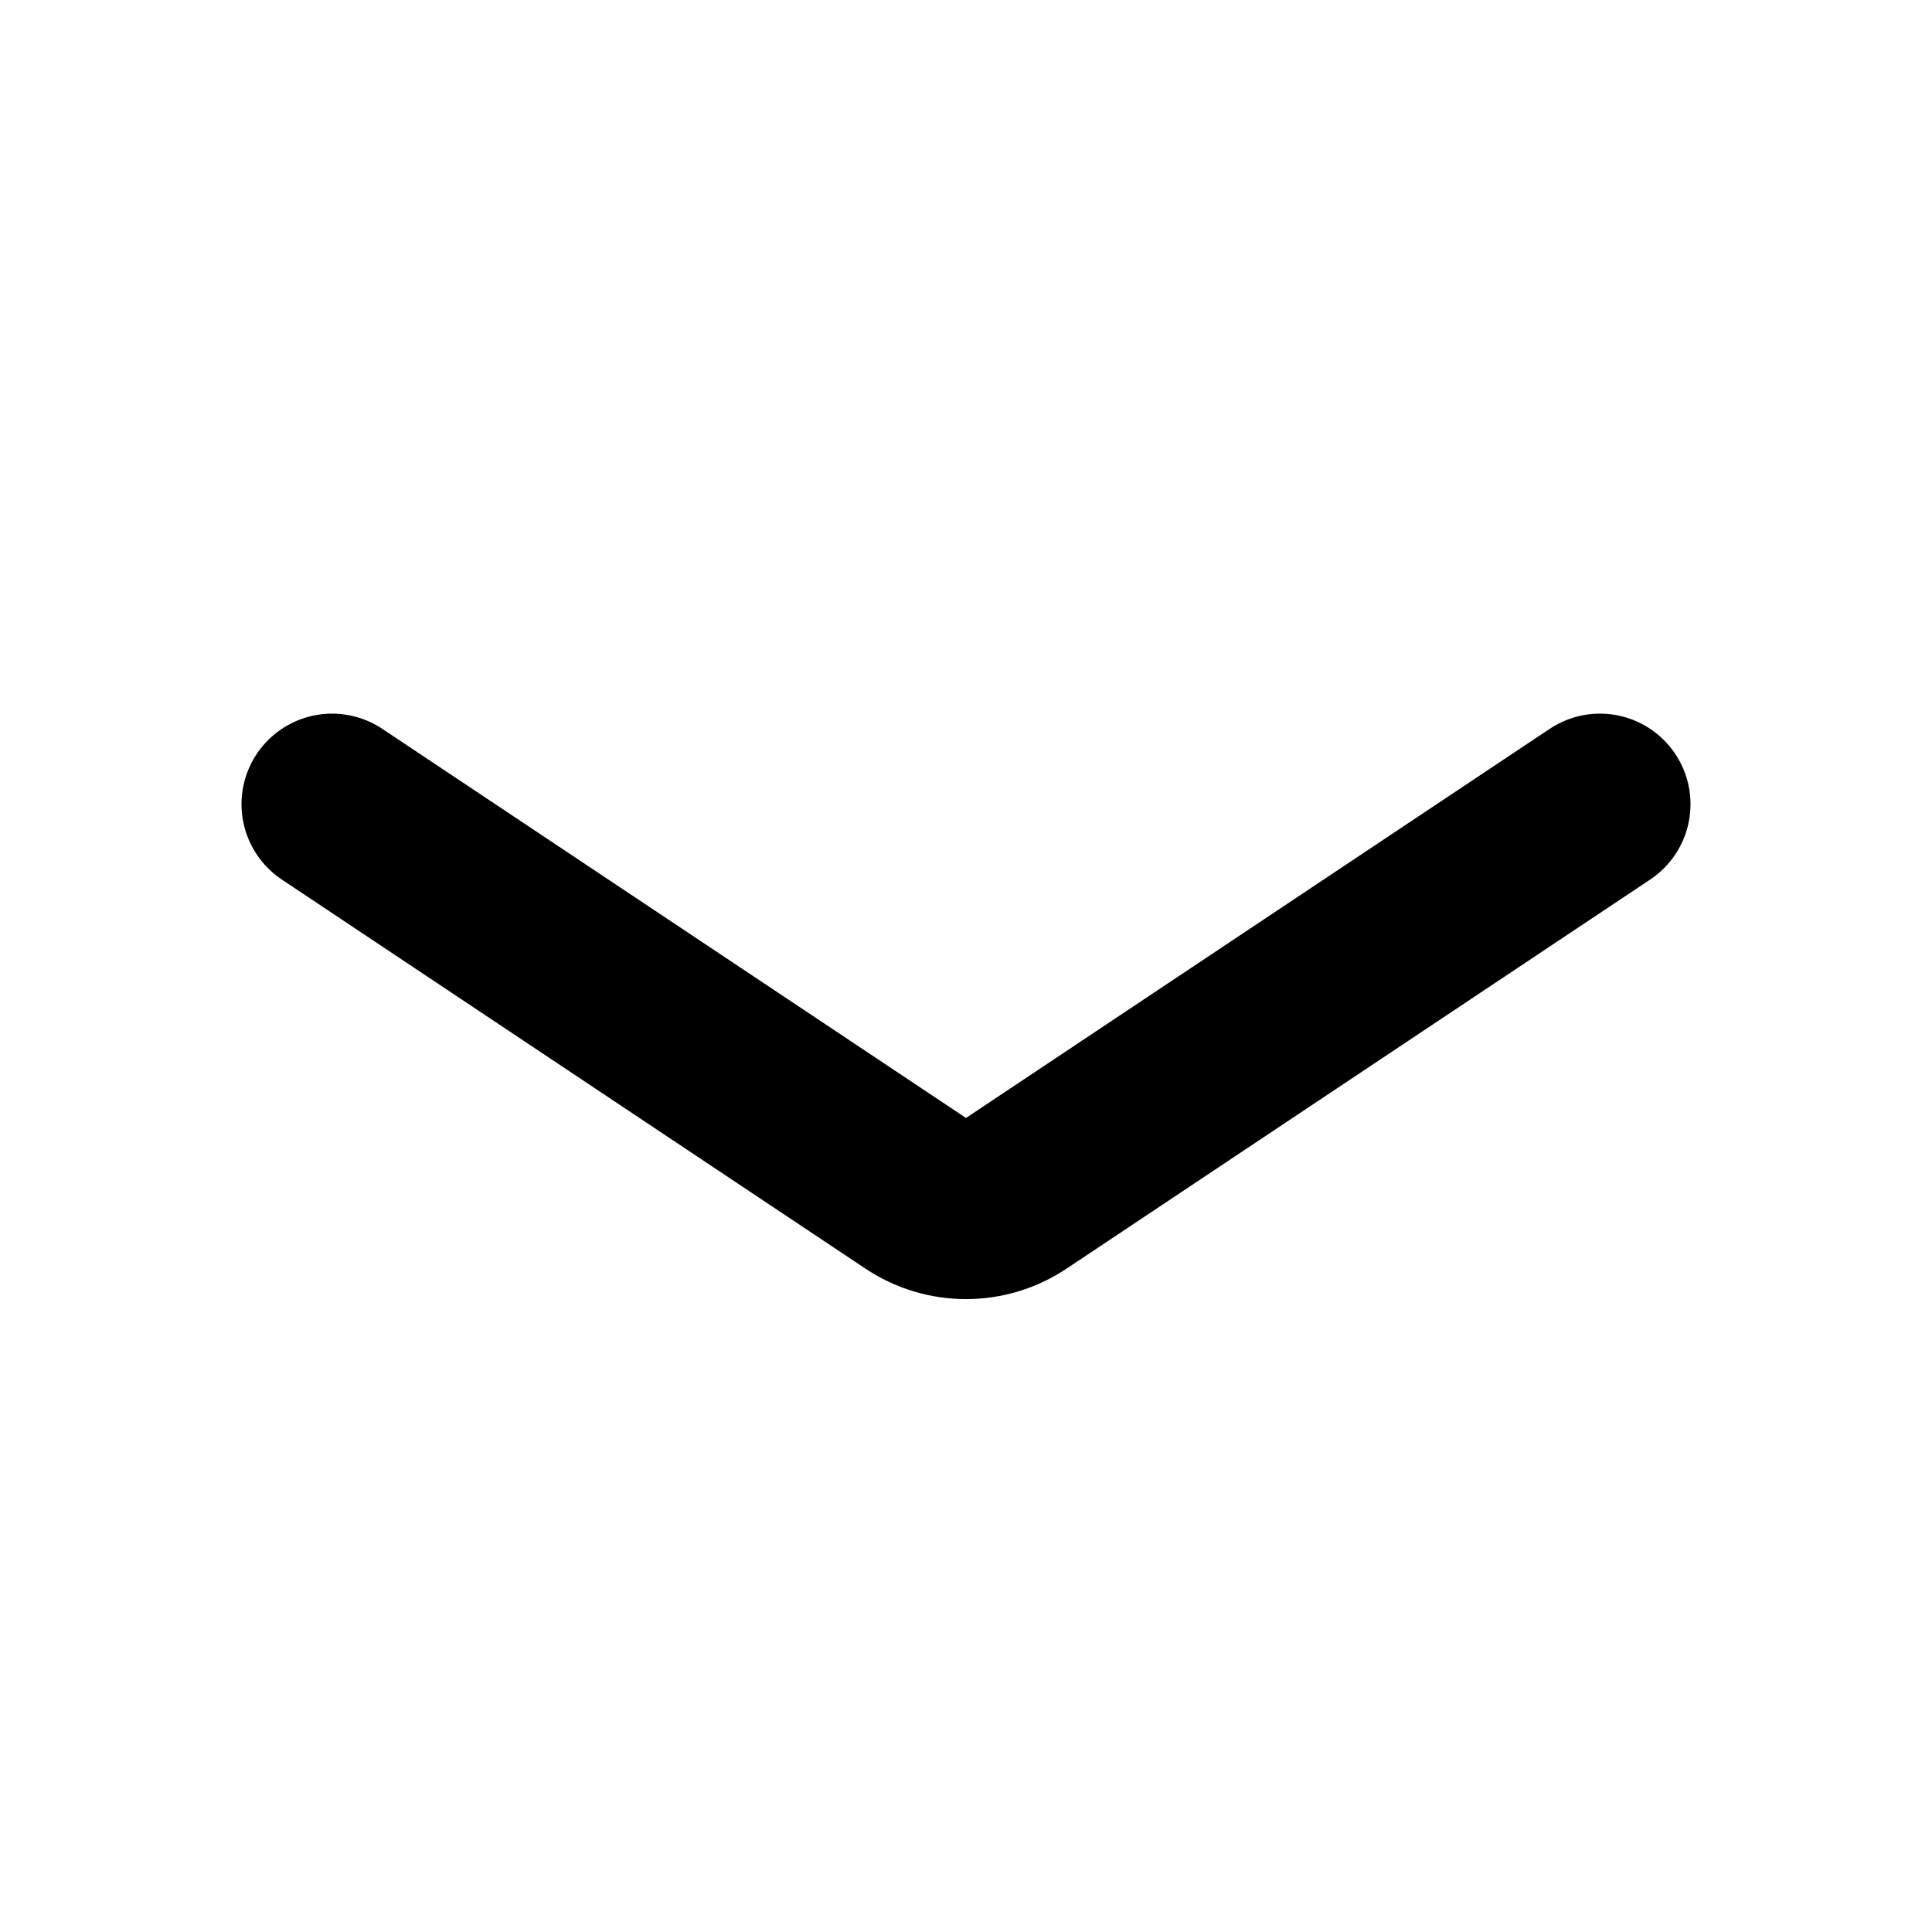
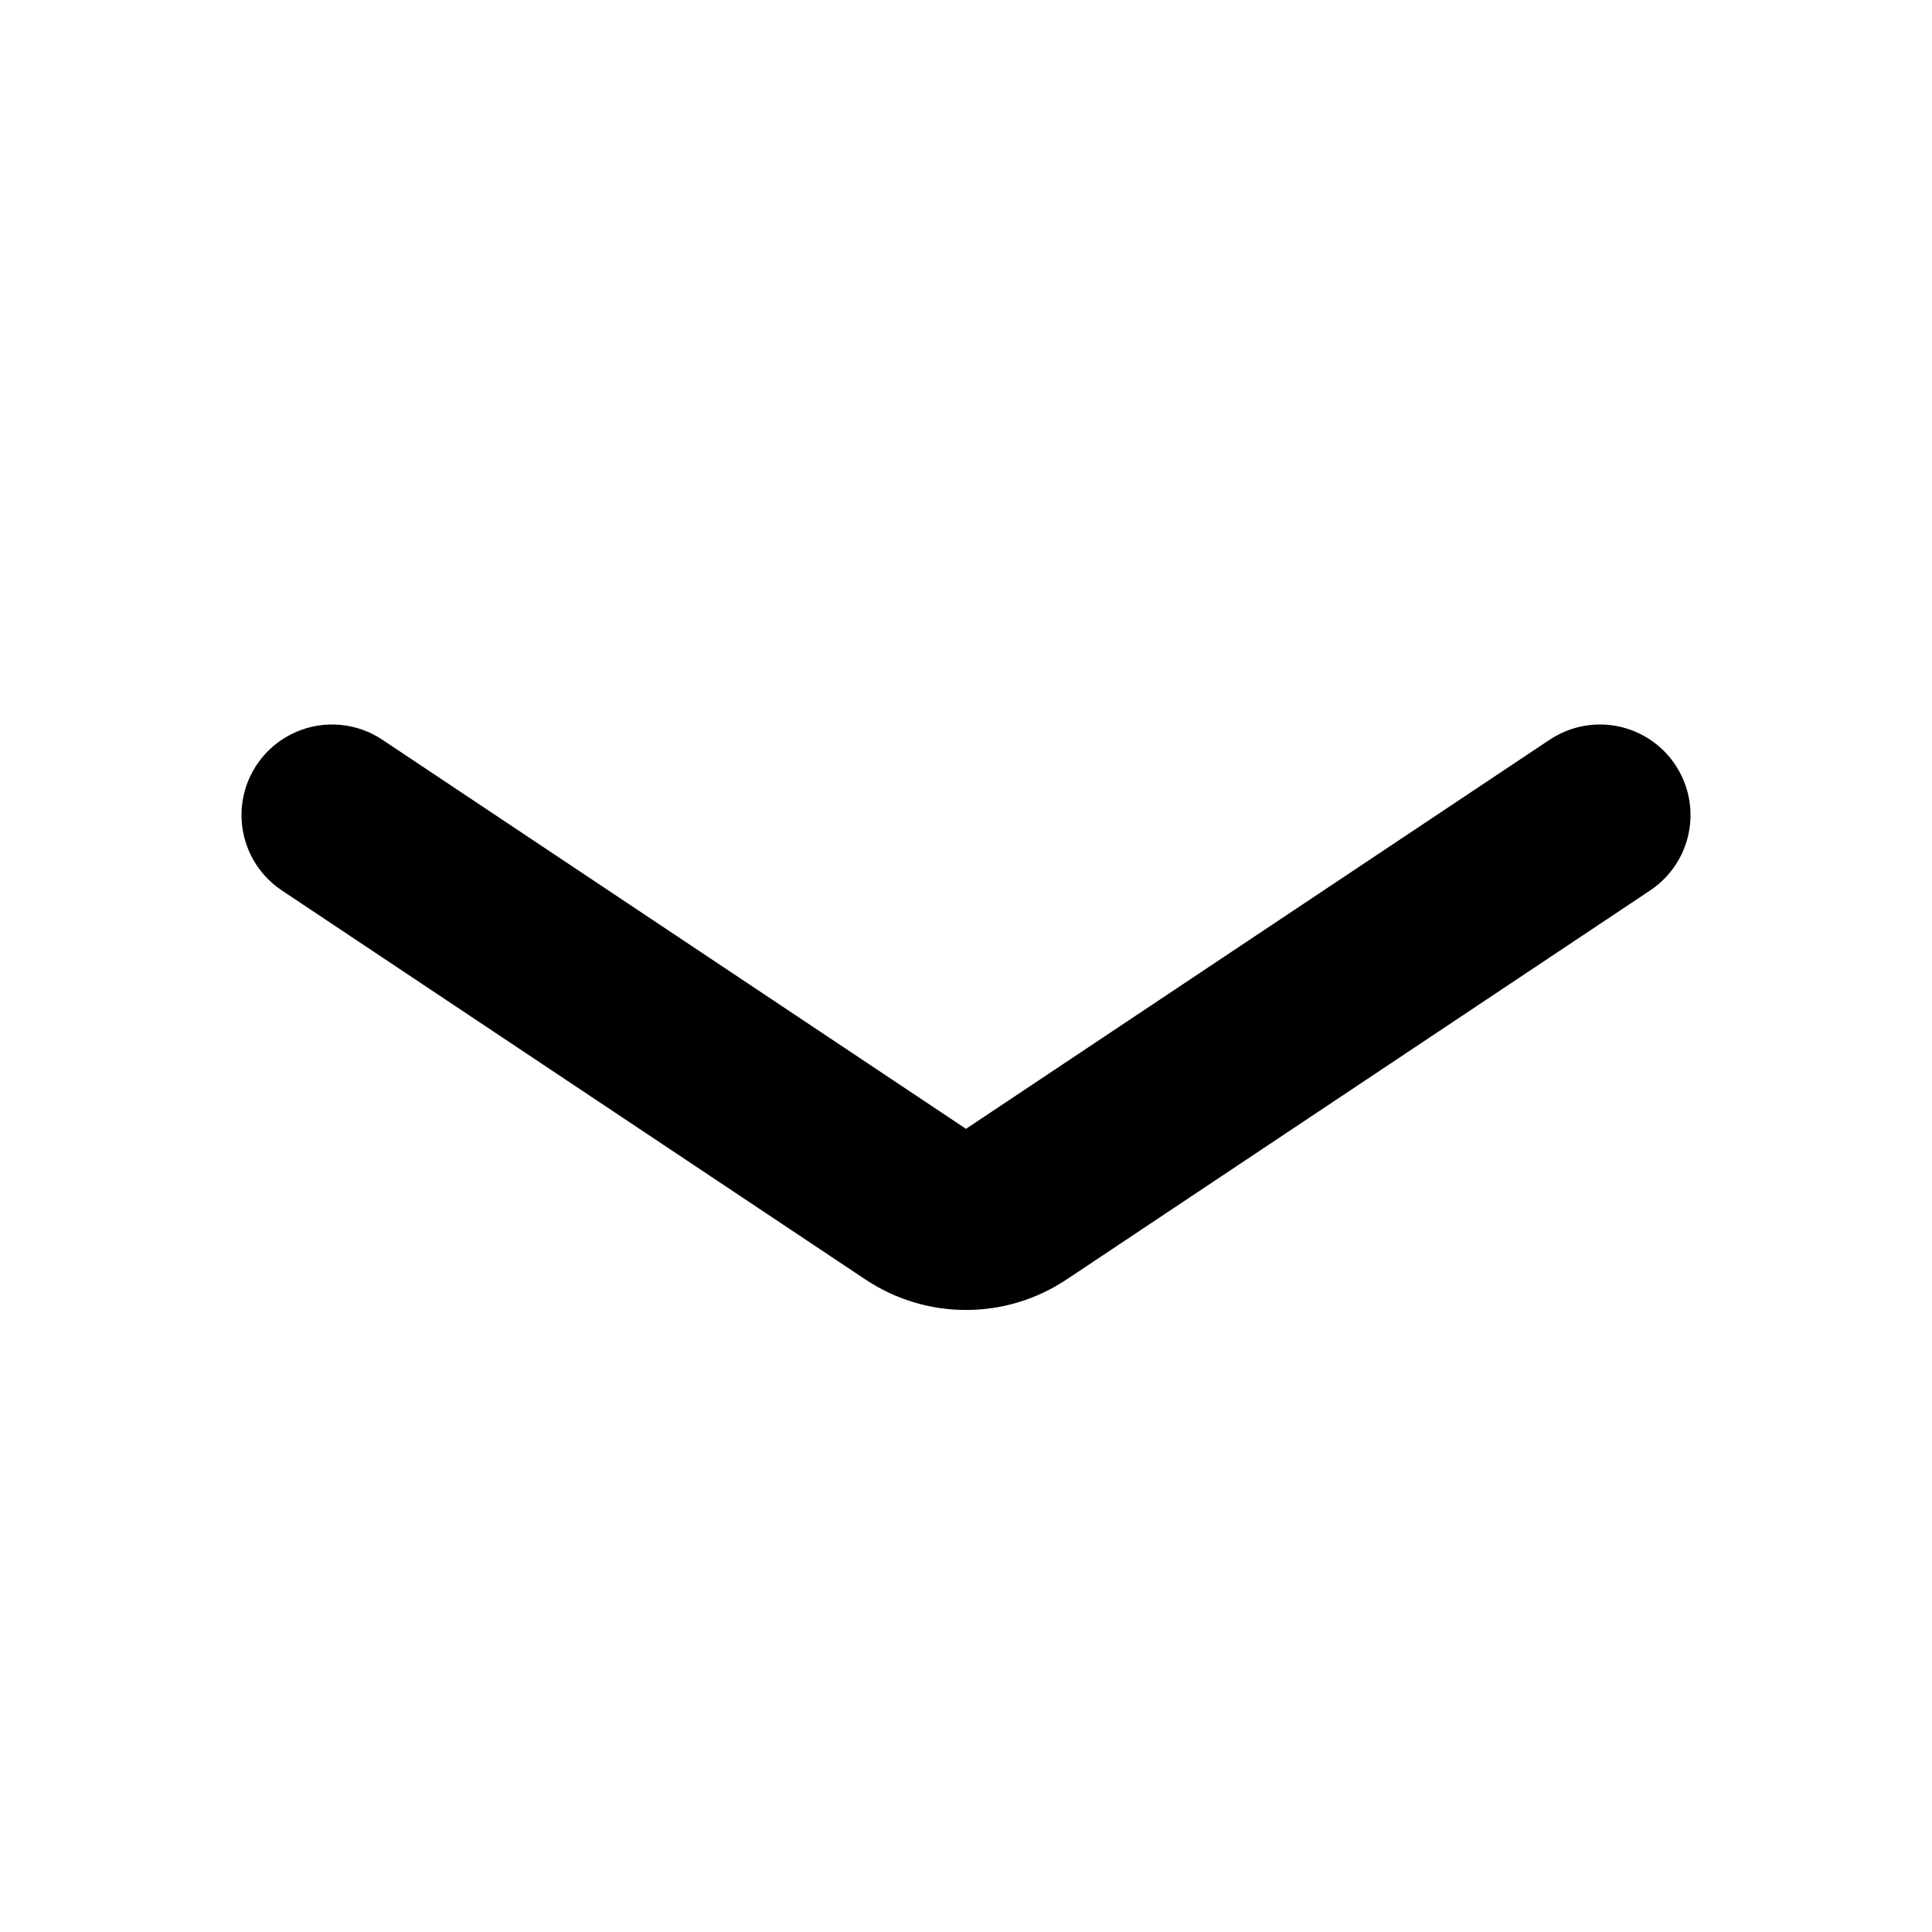
<svg xmlns="http://www.w3.org/2000/svg" viewBox="0 0 16 16" fill="none" stroke="currentColor" stroke-width="1.5" stroke-linecap="round" stroke-linejoin="round">
-   <path d="M2.75 6.66L7.58 9.88A0.75 0.75 0 0 0 8.42 9.88L13.25 6.66" />
+   <path d="M2.75 6.75L7.58 9.97A0.75 0.75 0 0 0 8.42 9.97L13.25 6.75" />
</svg>
